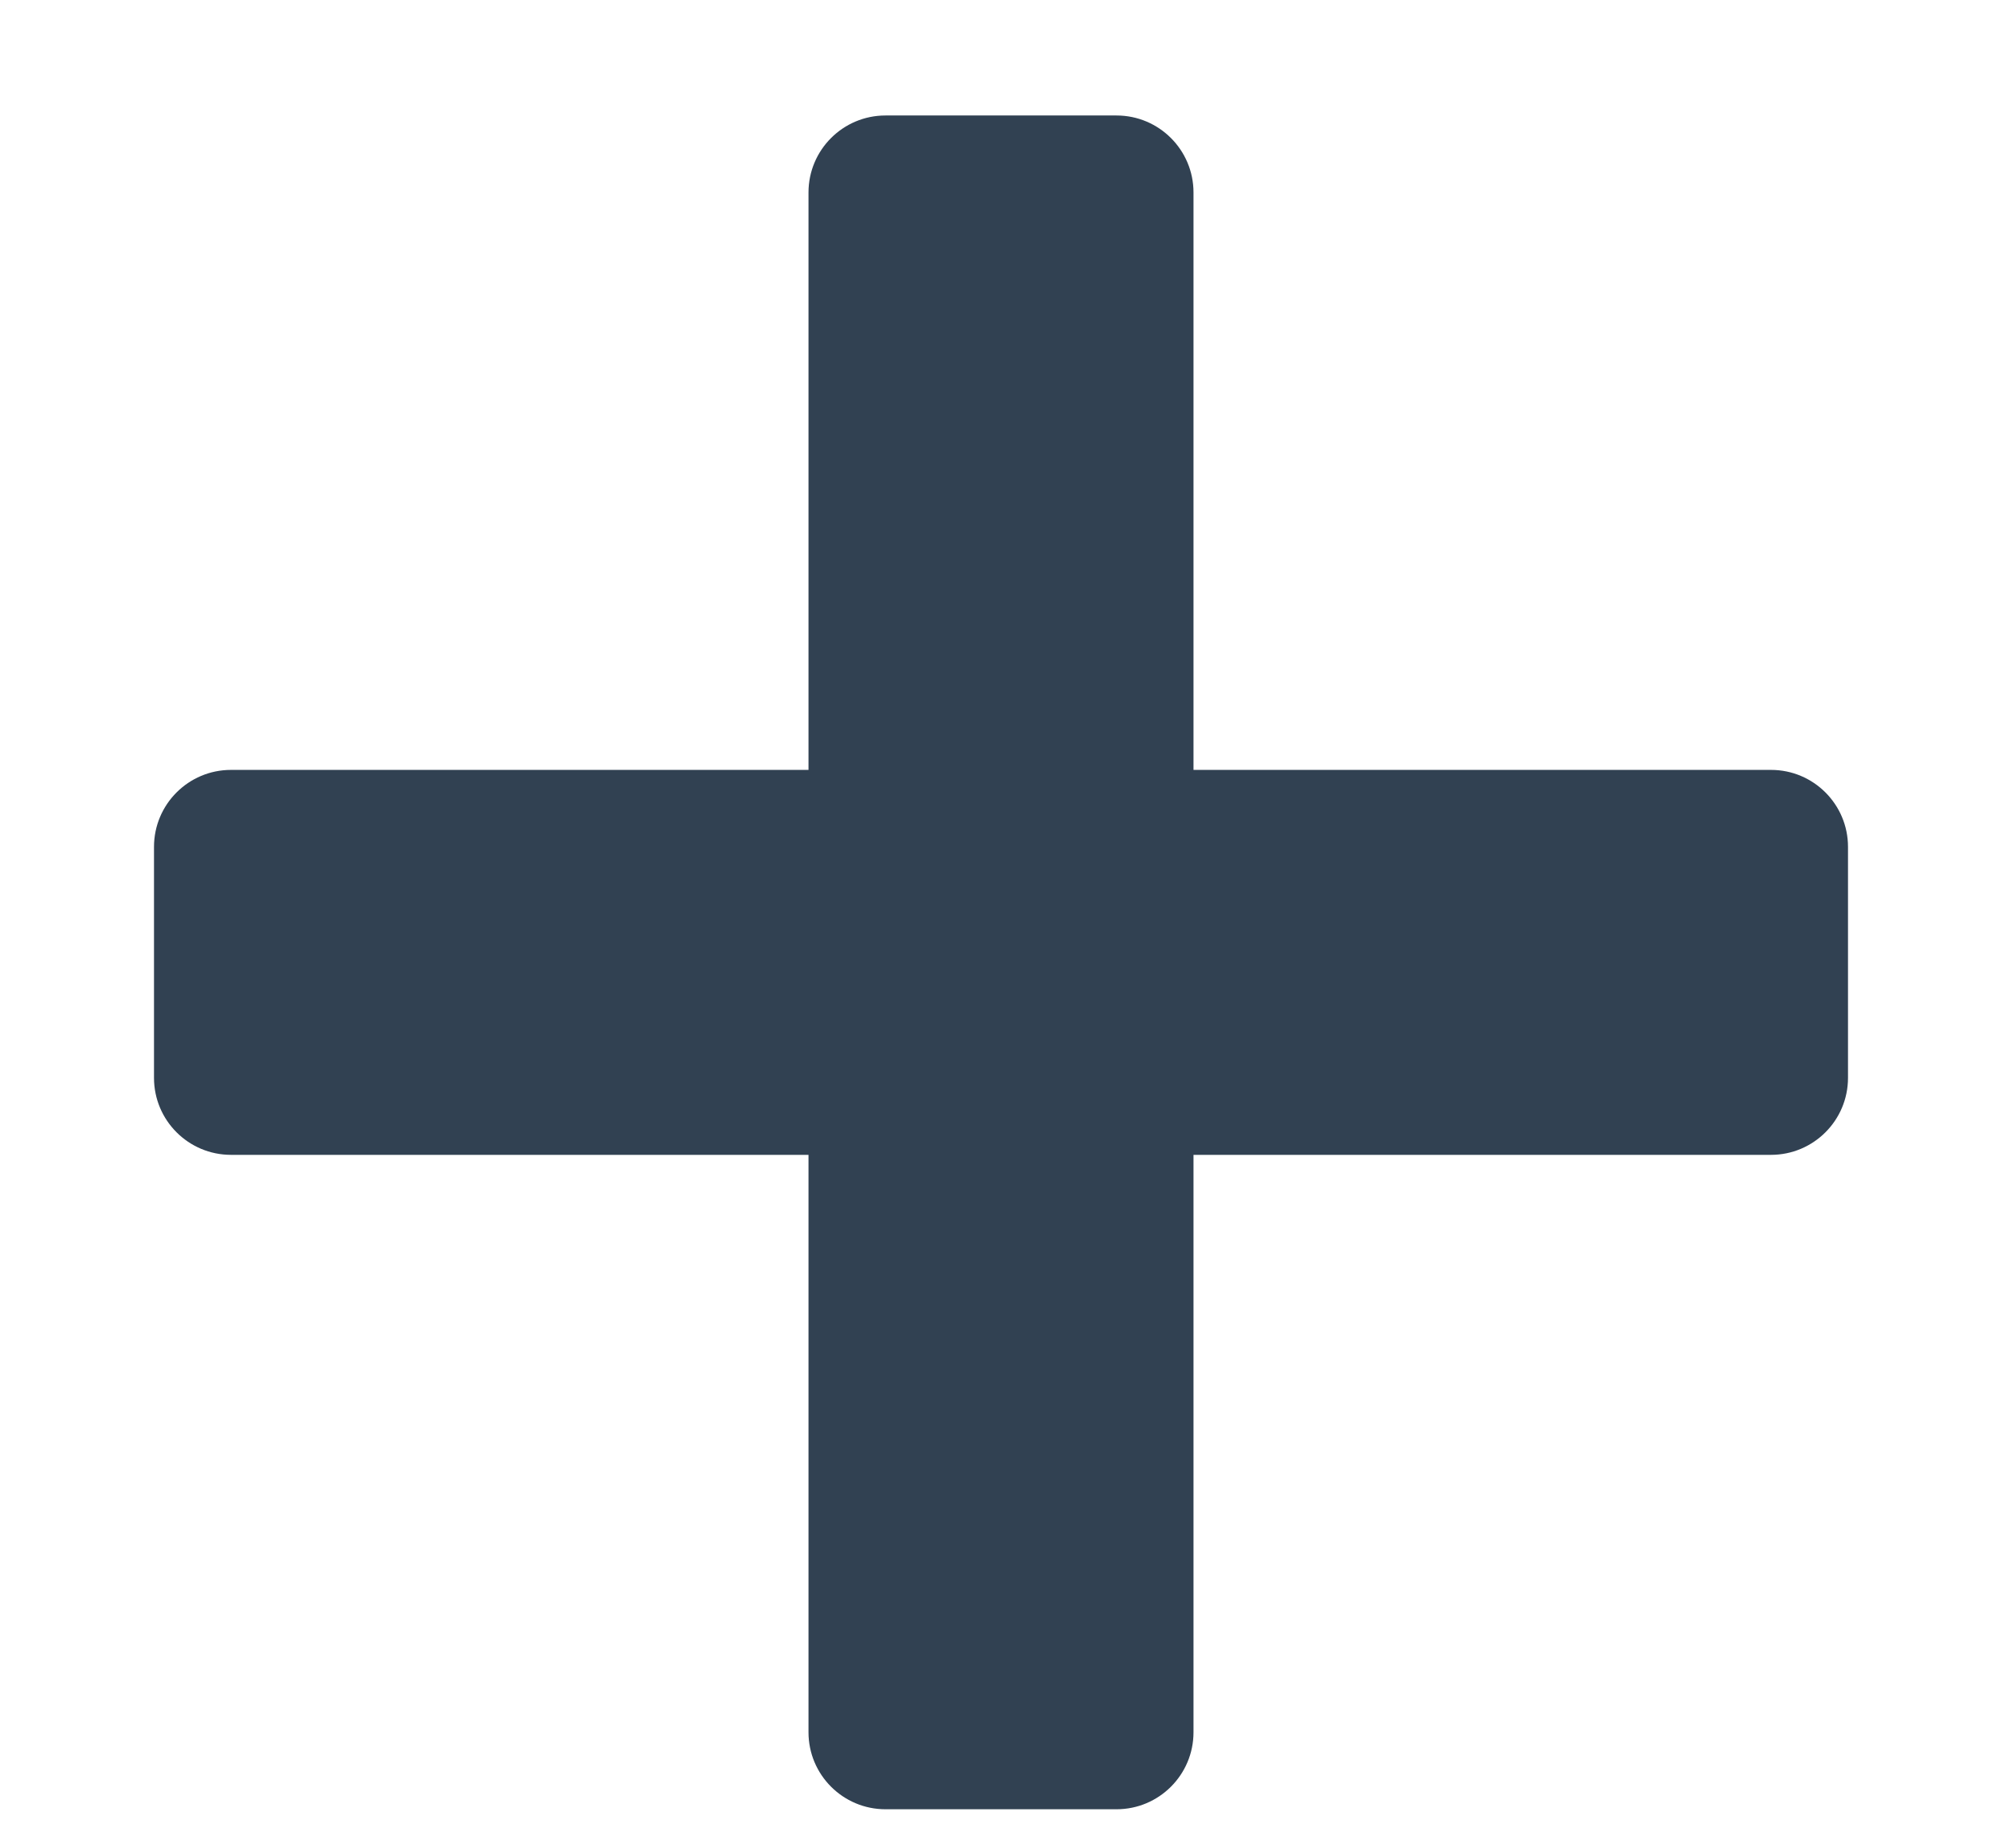
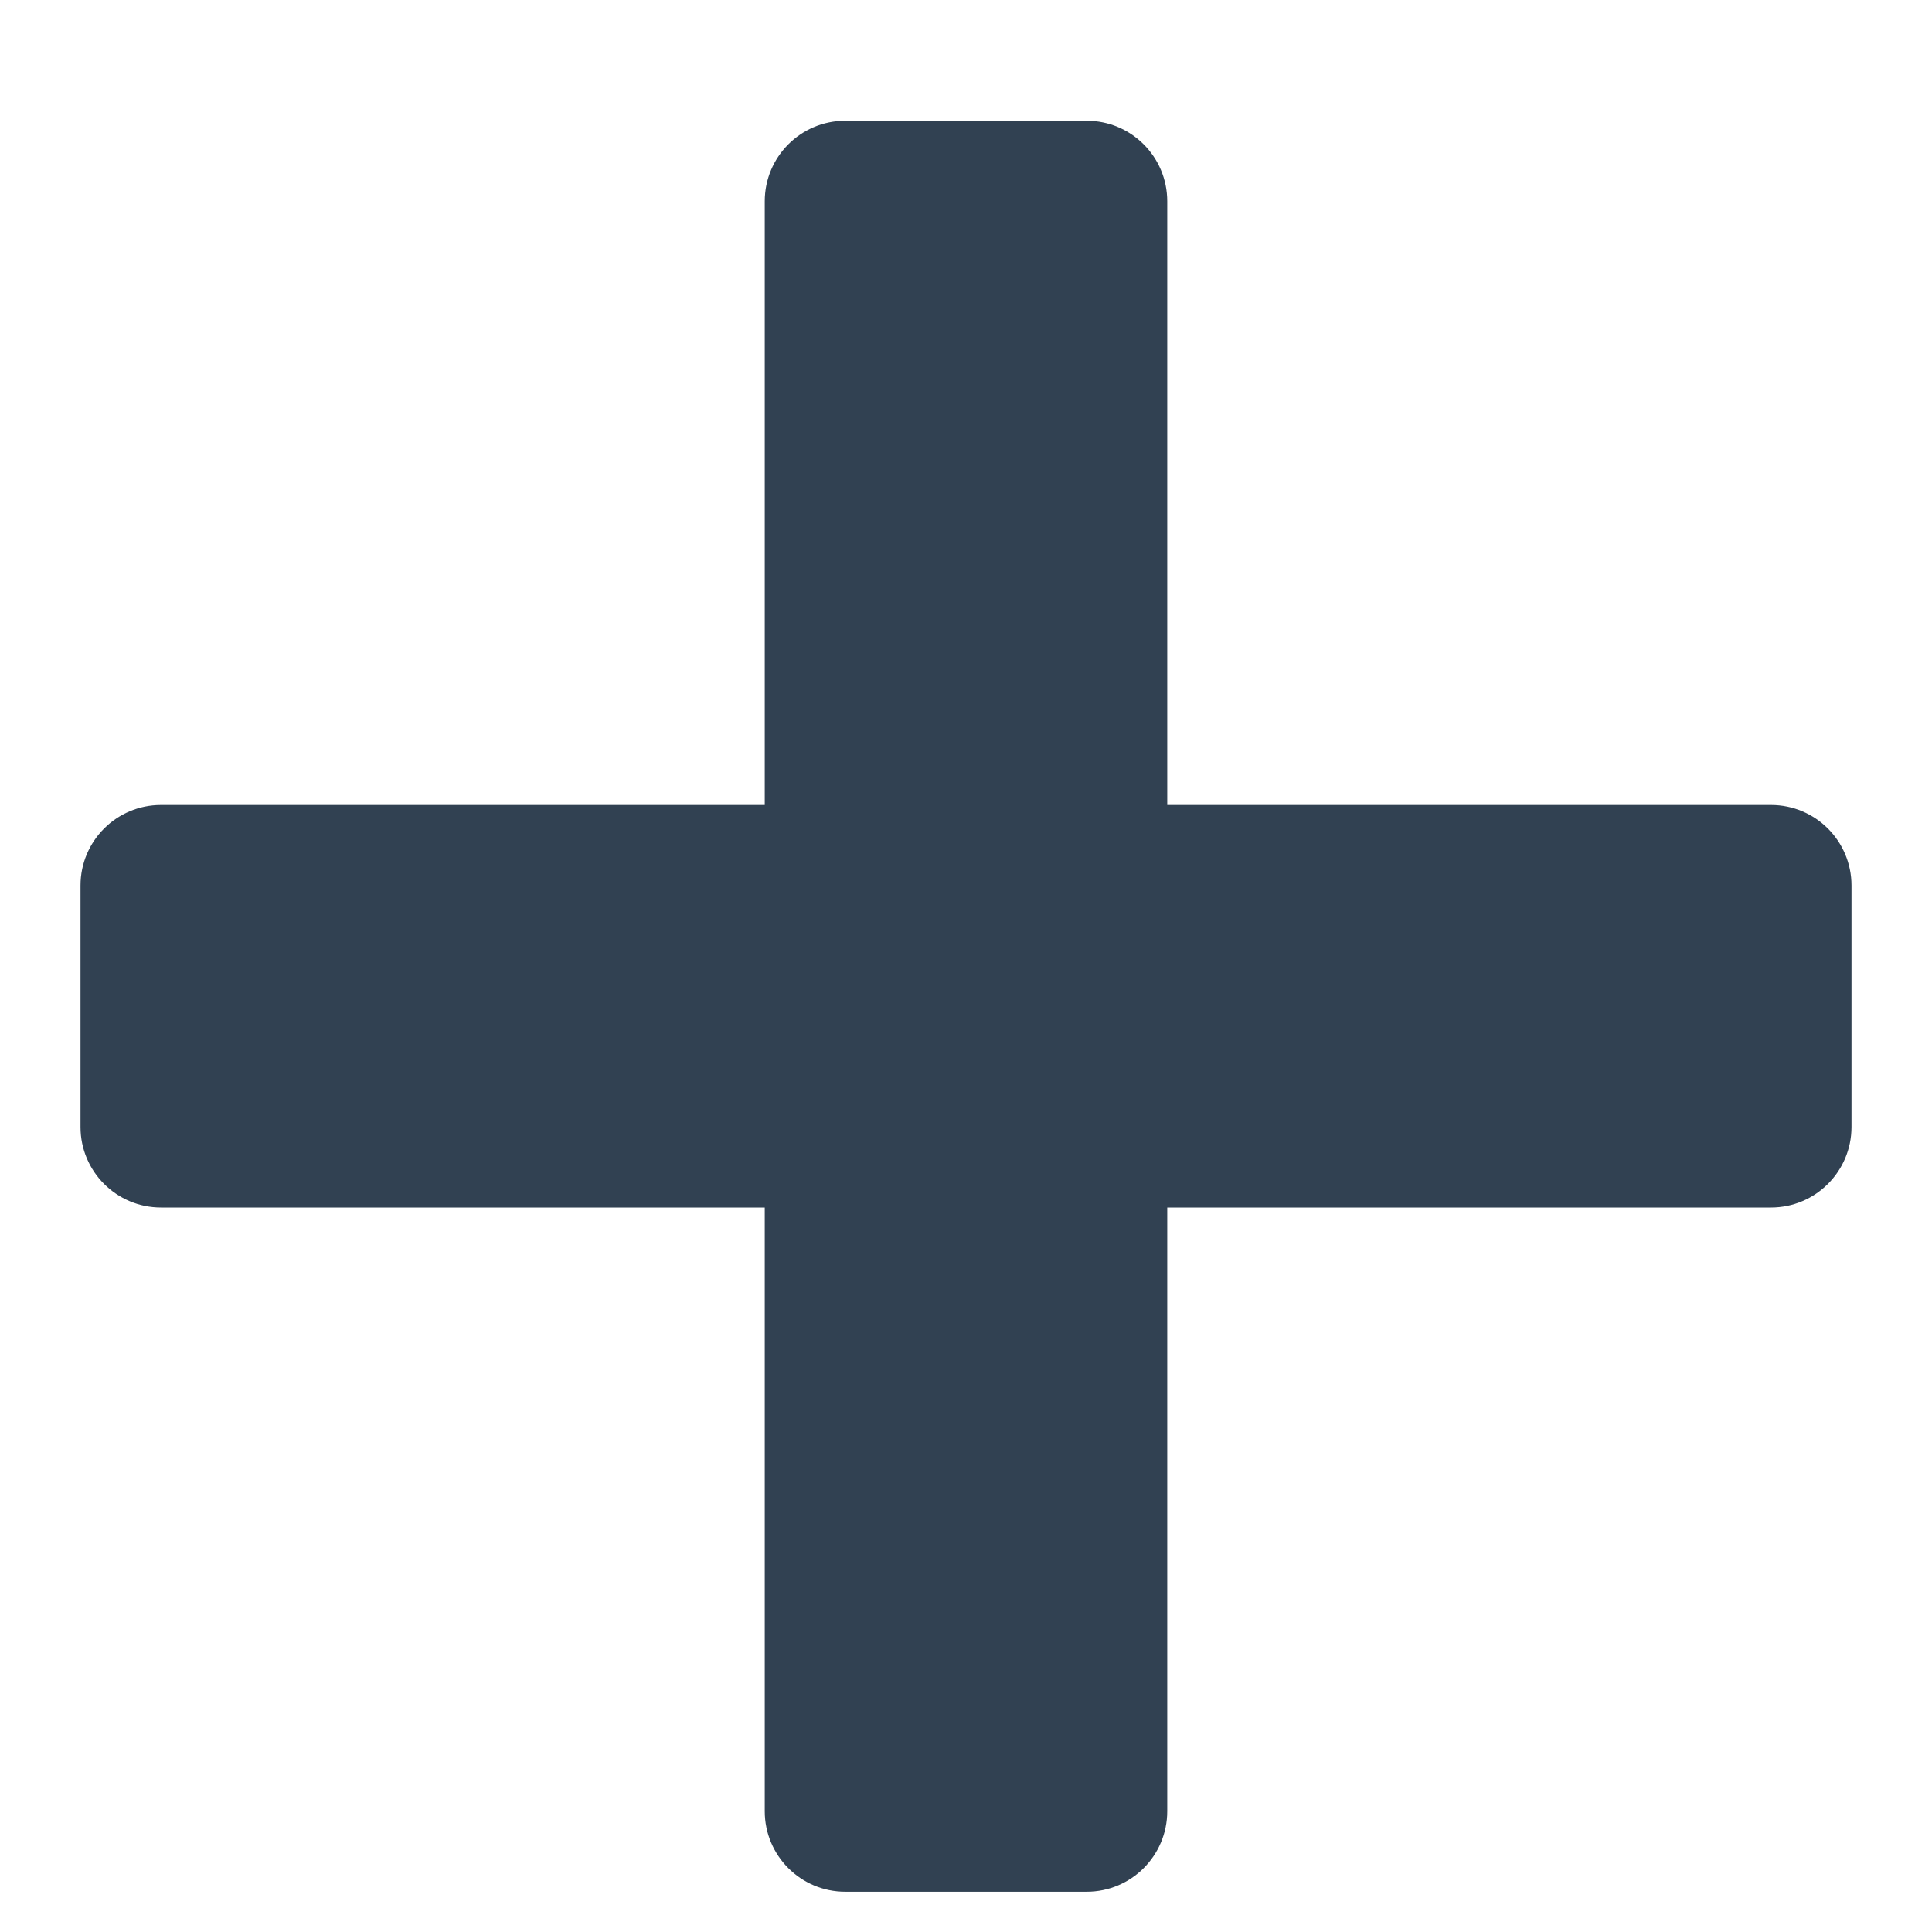
- <svg xmlns="http://www.w3.org/2000/svg" width="13px" height="12px" viewBox="0 0 13 12" version="1.1">
+ <svg xmlns="http://www.w3.org/2000/svg" width="12px" height="12px" viewBox="0 0 12 12" version="1.1">
  <defs />
-   <g id="Symbols" stroke="none" stroke-width="1" fill="none" fill-rule="evenodd">
+   <g id="Symboler" stroke="none" stroke-width="1" fill="none" fill-rule="evenodd">
    <g id="Ikon.+" fill="#314152">
-       <rect id="Rectangle-2" x="1" y="5" width="11" height="2.5" rx="0.5" />
-       <rect id="Rectangle-2" transform="translate(6.5, 6.25) rotate(-270) translate(-6.5, -6.25) " x="1" y="5" width="11" height="2.5" rx="0.5" />
+       <rect id="Rectangle-2" x="0.5" y="5" width="11" height="2.5" rx="0.5" />
+       <rect id="Rectangle-2" transform="translate(6, 6.25) rotate(-270) translate(-6, -6.25) " x="0.5" y="5" width="11" height="2.5" rx="0.5" />
    </g>
  </g>
</svg>
